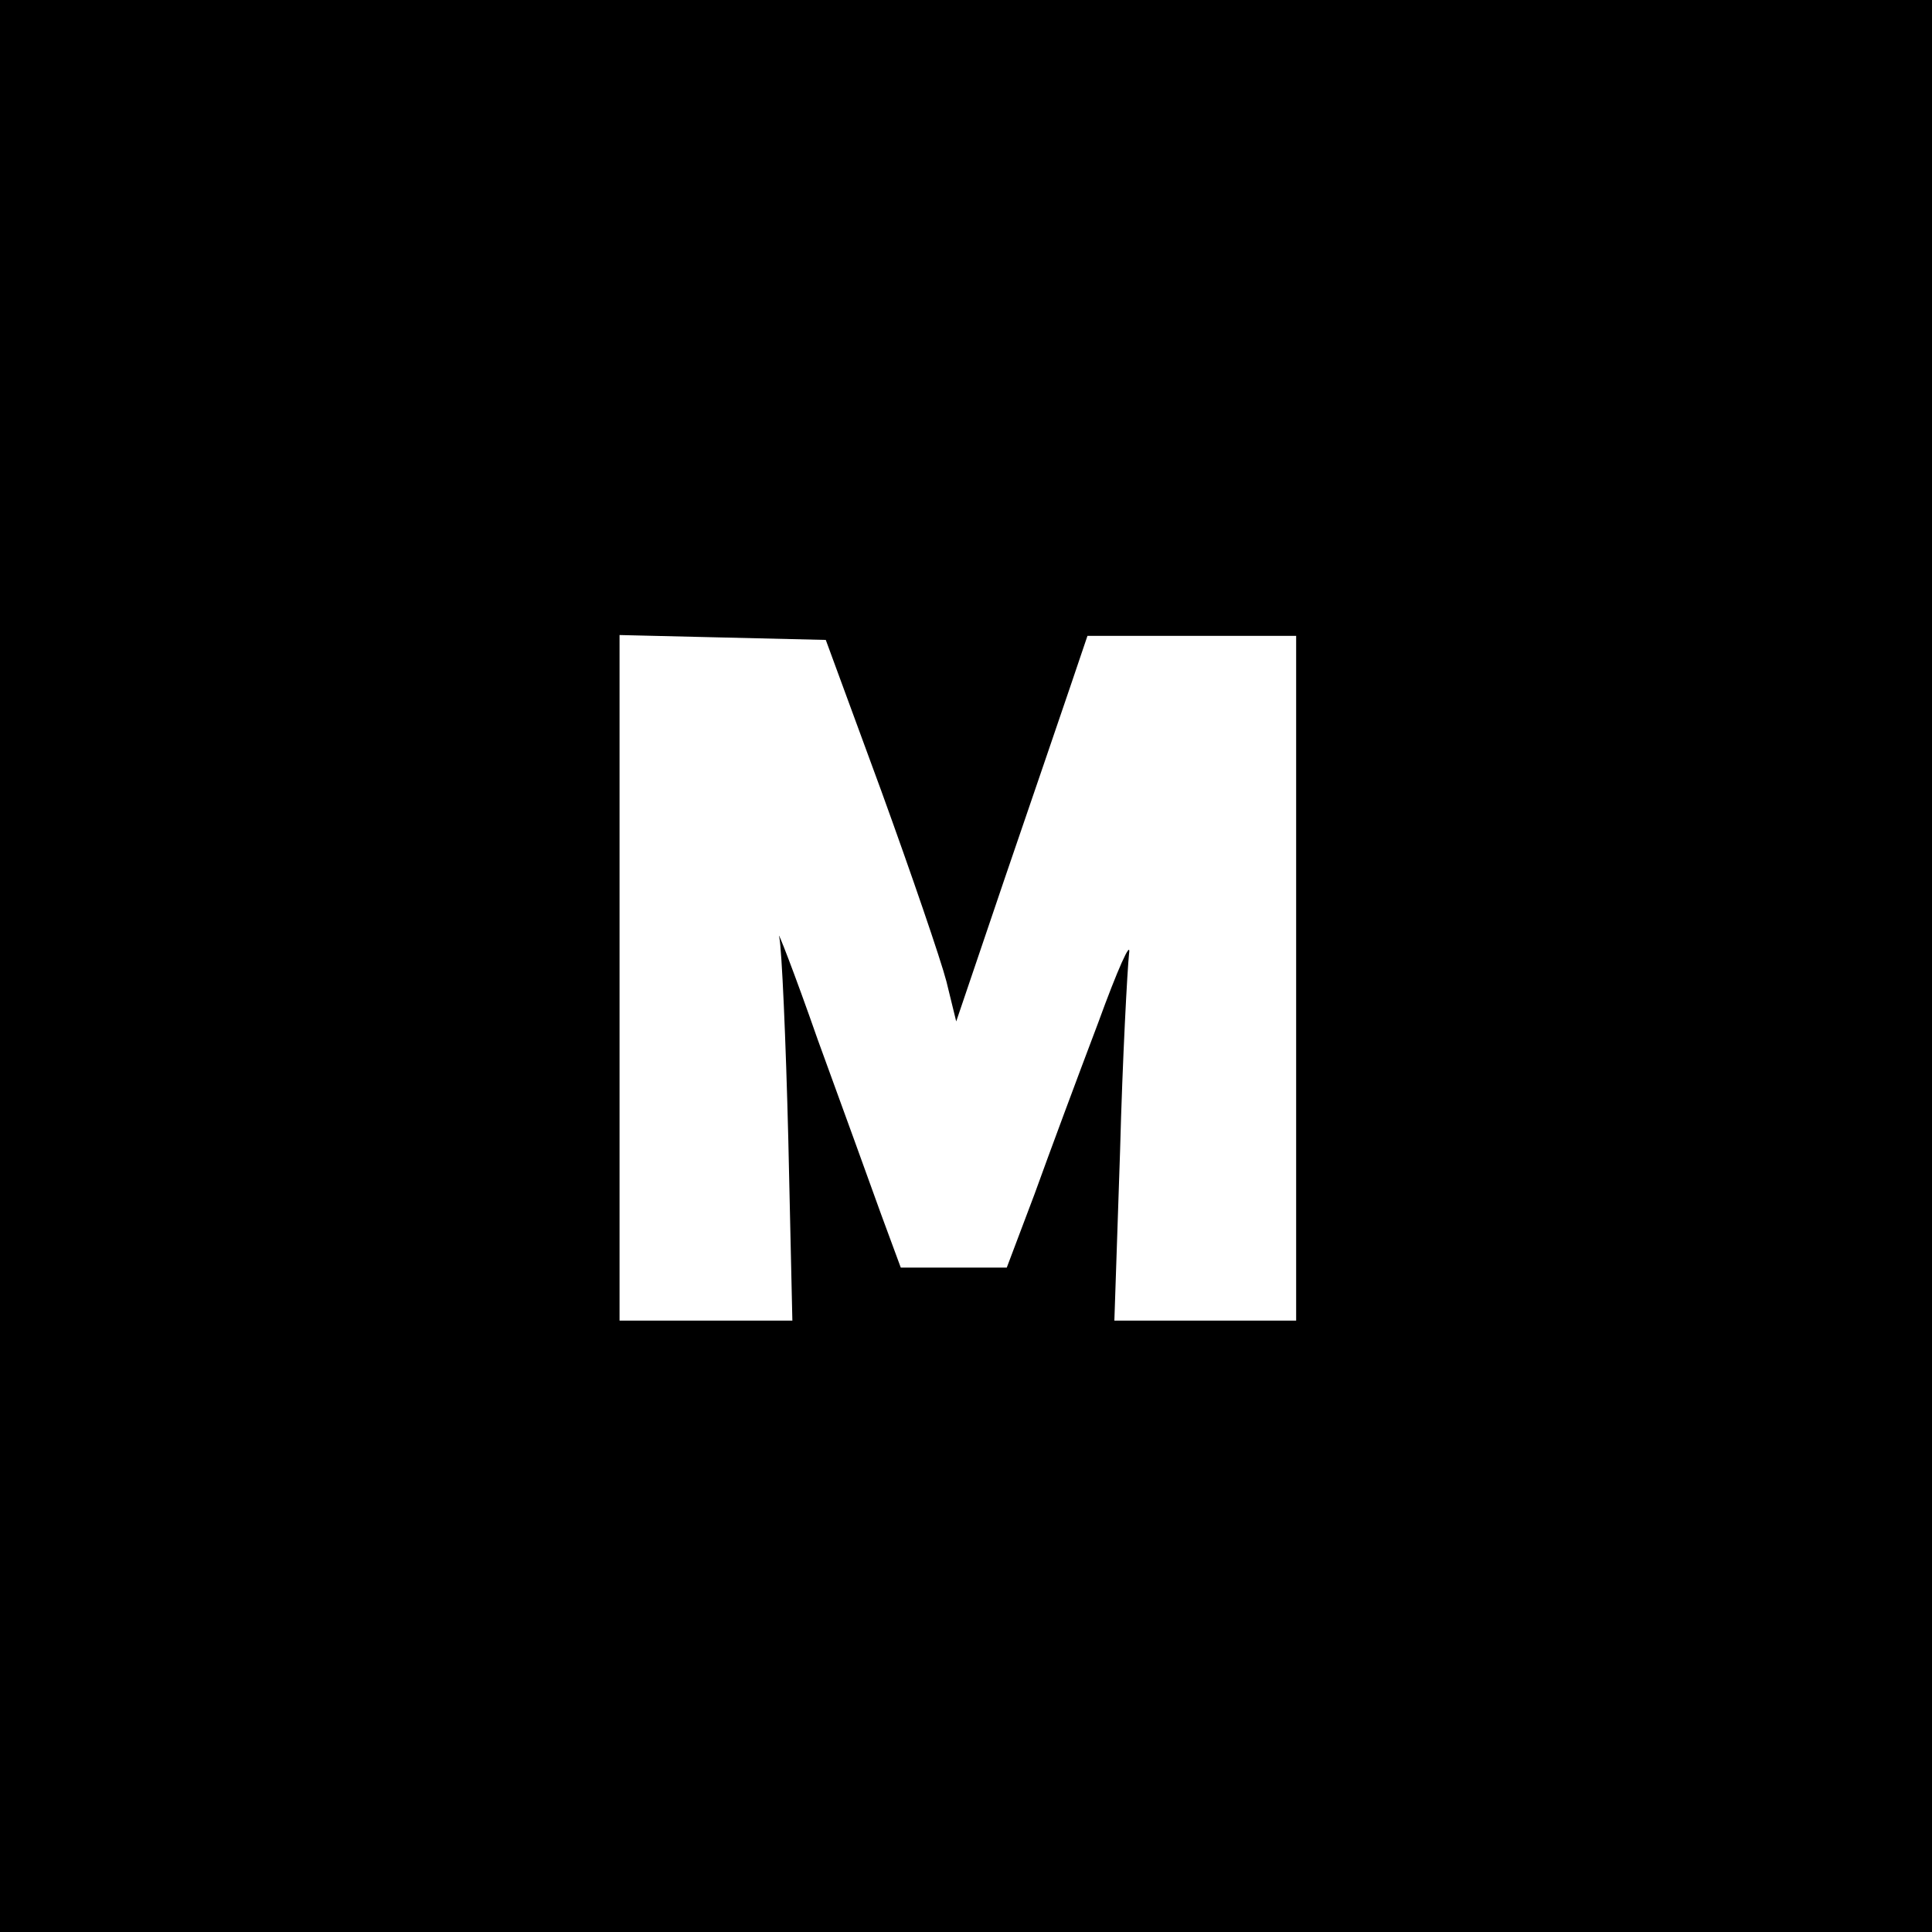
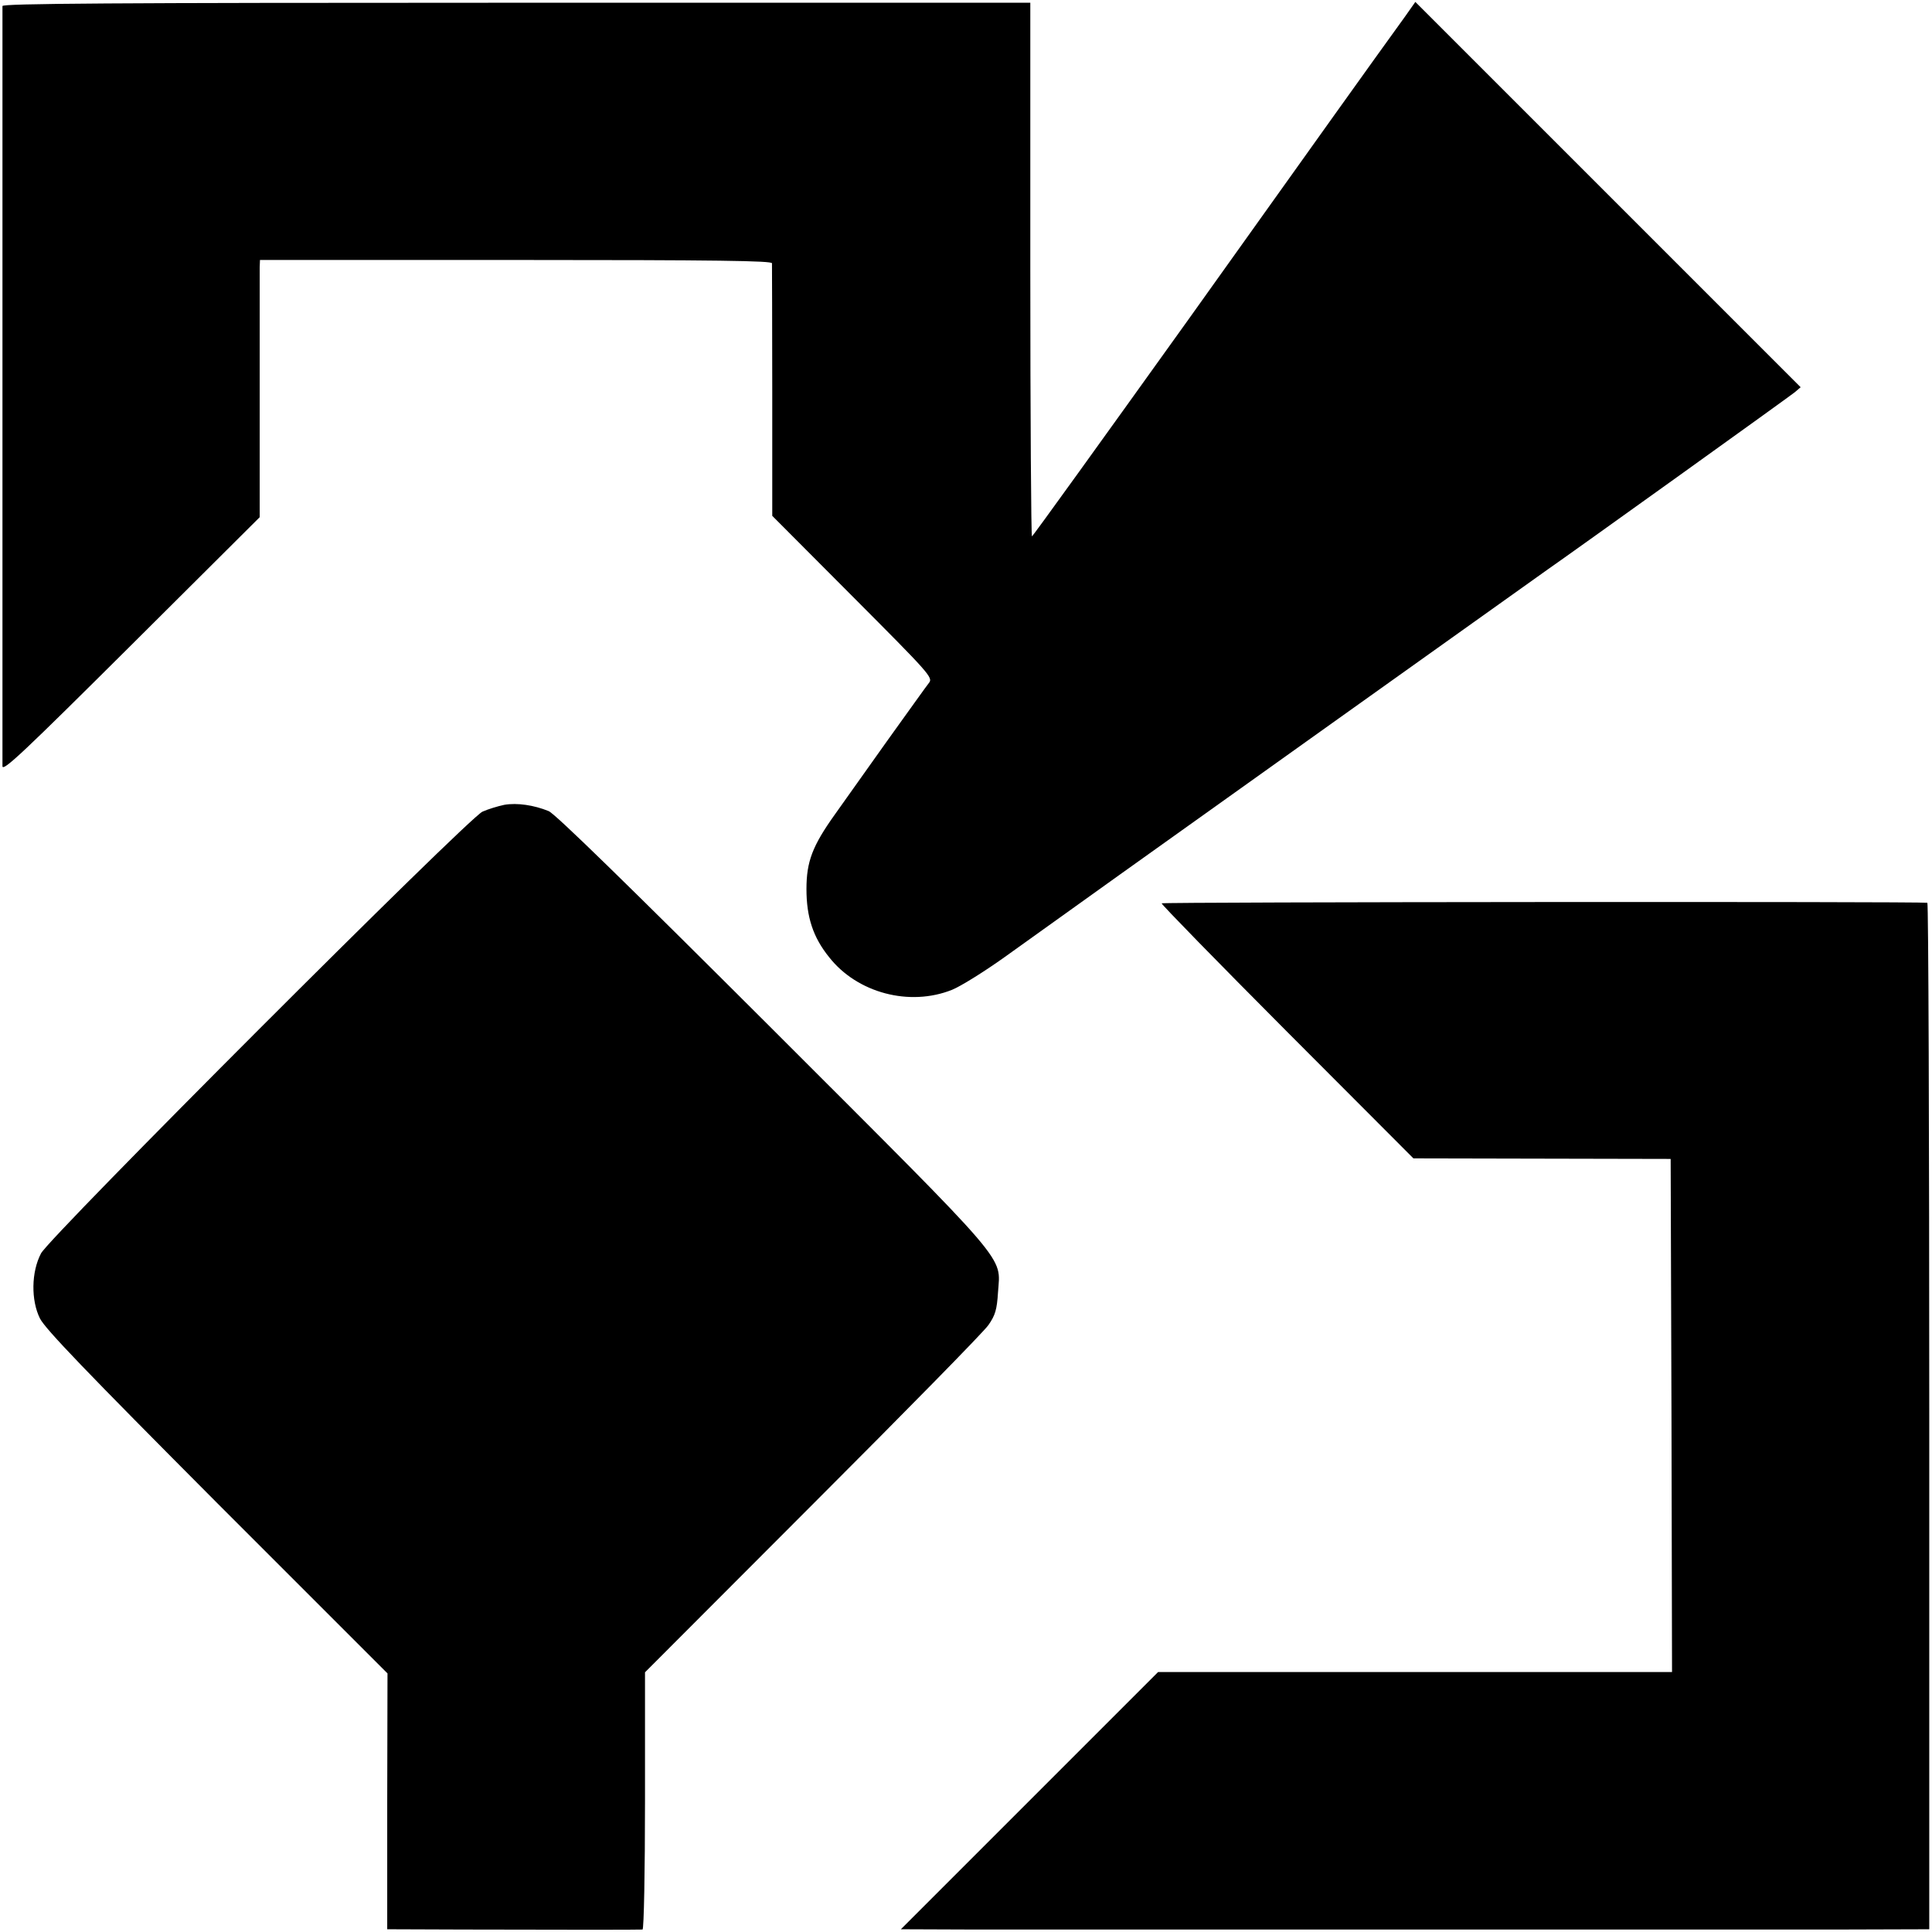
- <svg xmlns="http://www.w3.org/2000/svg" version="1.0" width="237pt" height="237pt" viewBox="0 0 237 237" preserveAspectRatio="xMidYMid meet">
-   <g transform="translate(0,237) scale(0.1,-0.1)" fill="#000000" stroke="none">
-     <path d="M0 1185 l0 -1185 1185 0 1185 0 0 1185 0 1185 -1185 0 -1185 0 0 -1185z m1081 215 c37 -102 73 -207 80 -234 l12 -49 59 174 c33 96 69 202 81 237 l21 62 128 0 128 0 0 -420 0 -420 -111 0 -112 0 7 208 c3 114 9 223 11 242 3 19 -14 -19 -38 -85 -25 -66 -60 -160 -78 -210 l-34 -90 -65 0 -65 0 -24 65 c-13 36 -48 133 -78 215 -29 83 -51 139 -47 125 3 -14 8 -125 11 -247 l5 -223 -106 0 -106 0 0 420 0 421 126 -3 127 -3 68 -185z" />
+ <svg xmlns="http://www.w3.org/2000/svg" version="1.0" width="706pt" height="706pt" viewBox="0 0 706 706" preserveAspectRatio="xMidYMid meet">
+   <g transform="translate(0,706) scale(0.1,-0.1)" fill="#000000" stroke="none">
+     <path d="M9 7038 c0 -16 0 -2744 0 -2778 1 -21 80 54 470 442 l470 468 0 442 c0 244 0 455 0 471 l1 27 935 0 c741 0 935 -3 936 -12 0 -7 1 -218 1 -468 l0 -455 294 -295 c280 -281 294 -296 279 -315 -9 -11 -78 -108 -155 -215 -76 -107 -161 -227 -189 -266 -82 -115 -104 -172 -104 -273 0 -102 24 -176 83 -249 103 -131 294 -181 449 -119 32 13 117 66 190 118 232 166 405 290 426 305 53 38 1543 1101 1562 1114 74 51 884 632 902 647 l21 18 -704 704 -704 704 -38 -54 c-133 -184 -290 -404 -793 -1109 -311 -434 -567 -790 -570 -790 -3 0 -6 439 -6 975 l0 975 -1877 0 c-1495 0 -1878 -3 -1879 -12z" />
+     <path d="M1843 4119 c-24 -5 -60 -16 -80 -25 -55 -26 -1582 -1554 -1613 -1614 -36 -68 -37 -172 -4 -238 20 -39 166 -191 647 -674 l623 -623 -1 -467 0 -468 277 -1 c356 -1 646 -1 656 0 5 1 9 212 9 471 l0 469 612 613 c337 337 627 632 643 656 25 36 31 56 35 120 9 136 55 82 -823 960 -532 531 -795 788 -819 798 -54 22 -115 31 -162 23z" />
+     <path d="M4245 3759 c-2 -3 204 -214 458 -469 l462 -463 470 -1 470 -1 3 -938 2 -937 -939 0 -939 0 -470 -470 -470 -470 266 -1 c357 0 2729 0 3155 0 l337 1 0 1875 c0 1031 -3 1876 -7 1876 -27 5 -2796 3 -2798 -2z" />
  </g>
</svg>
